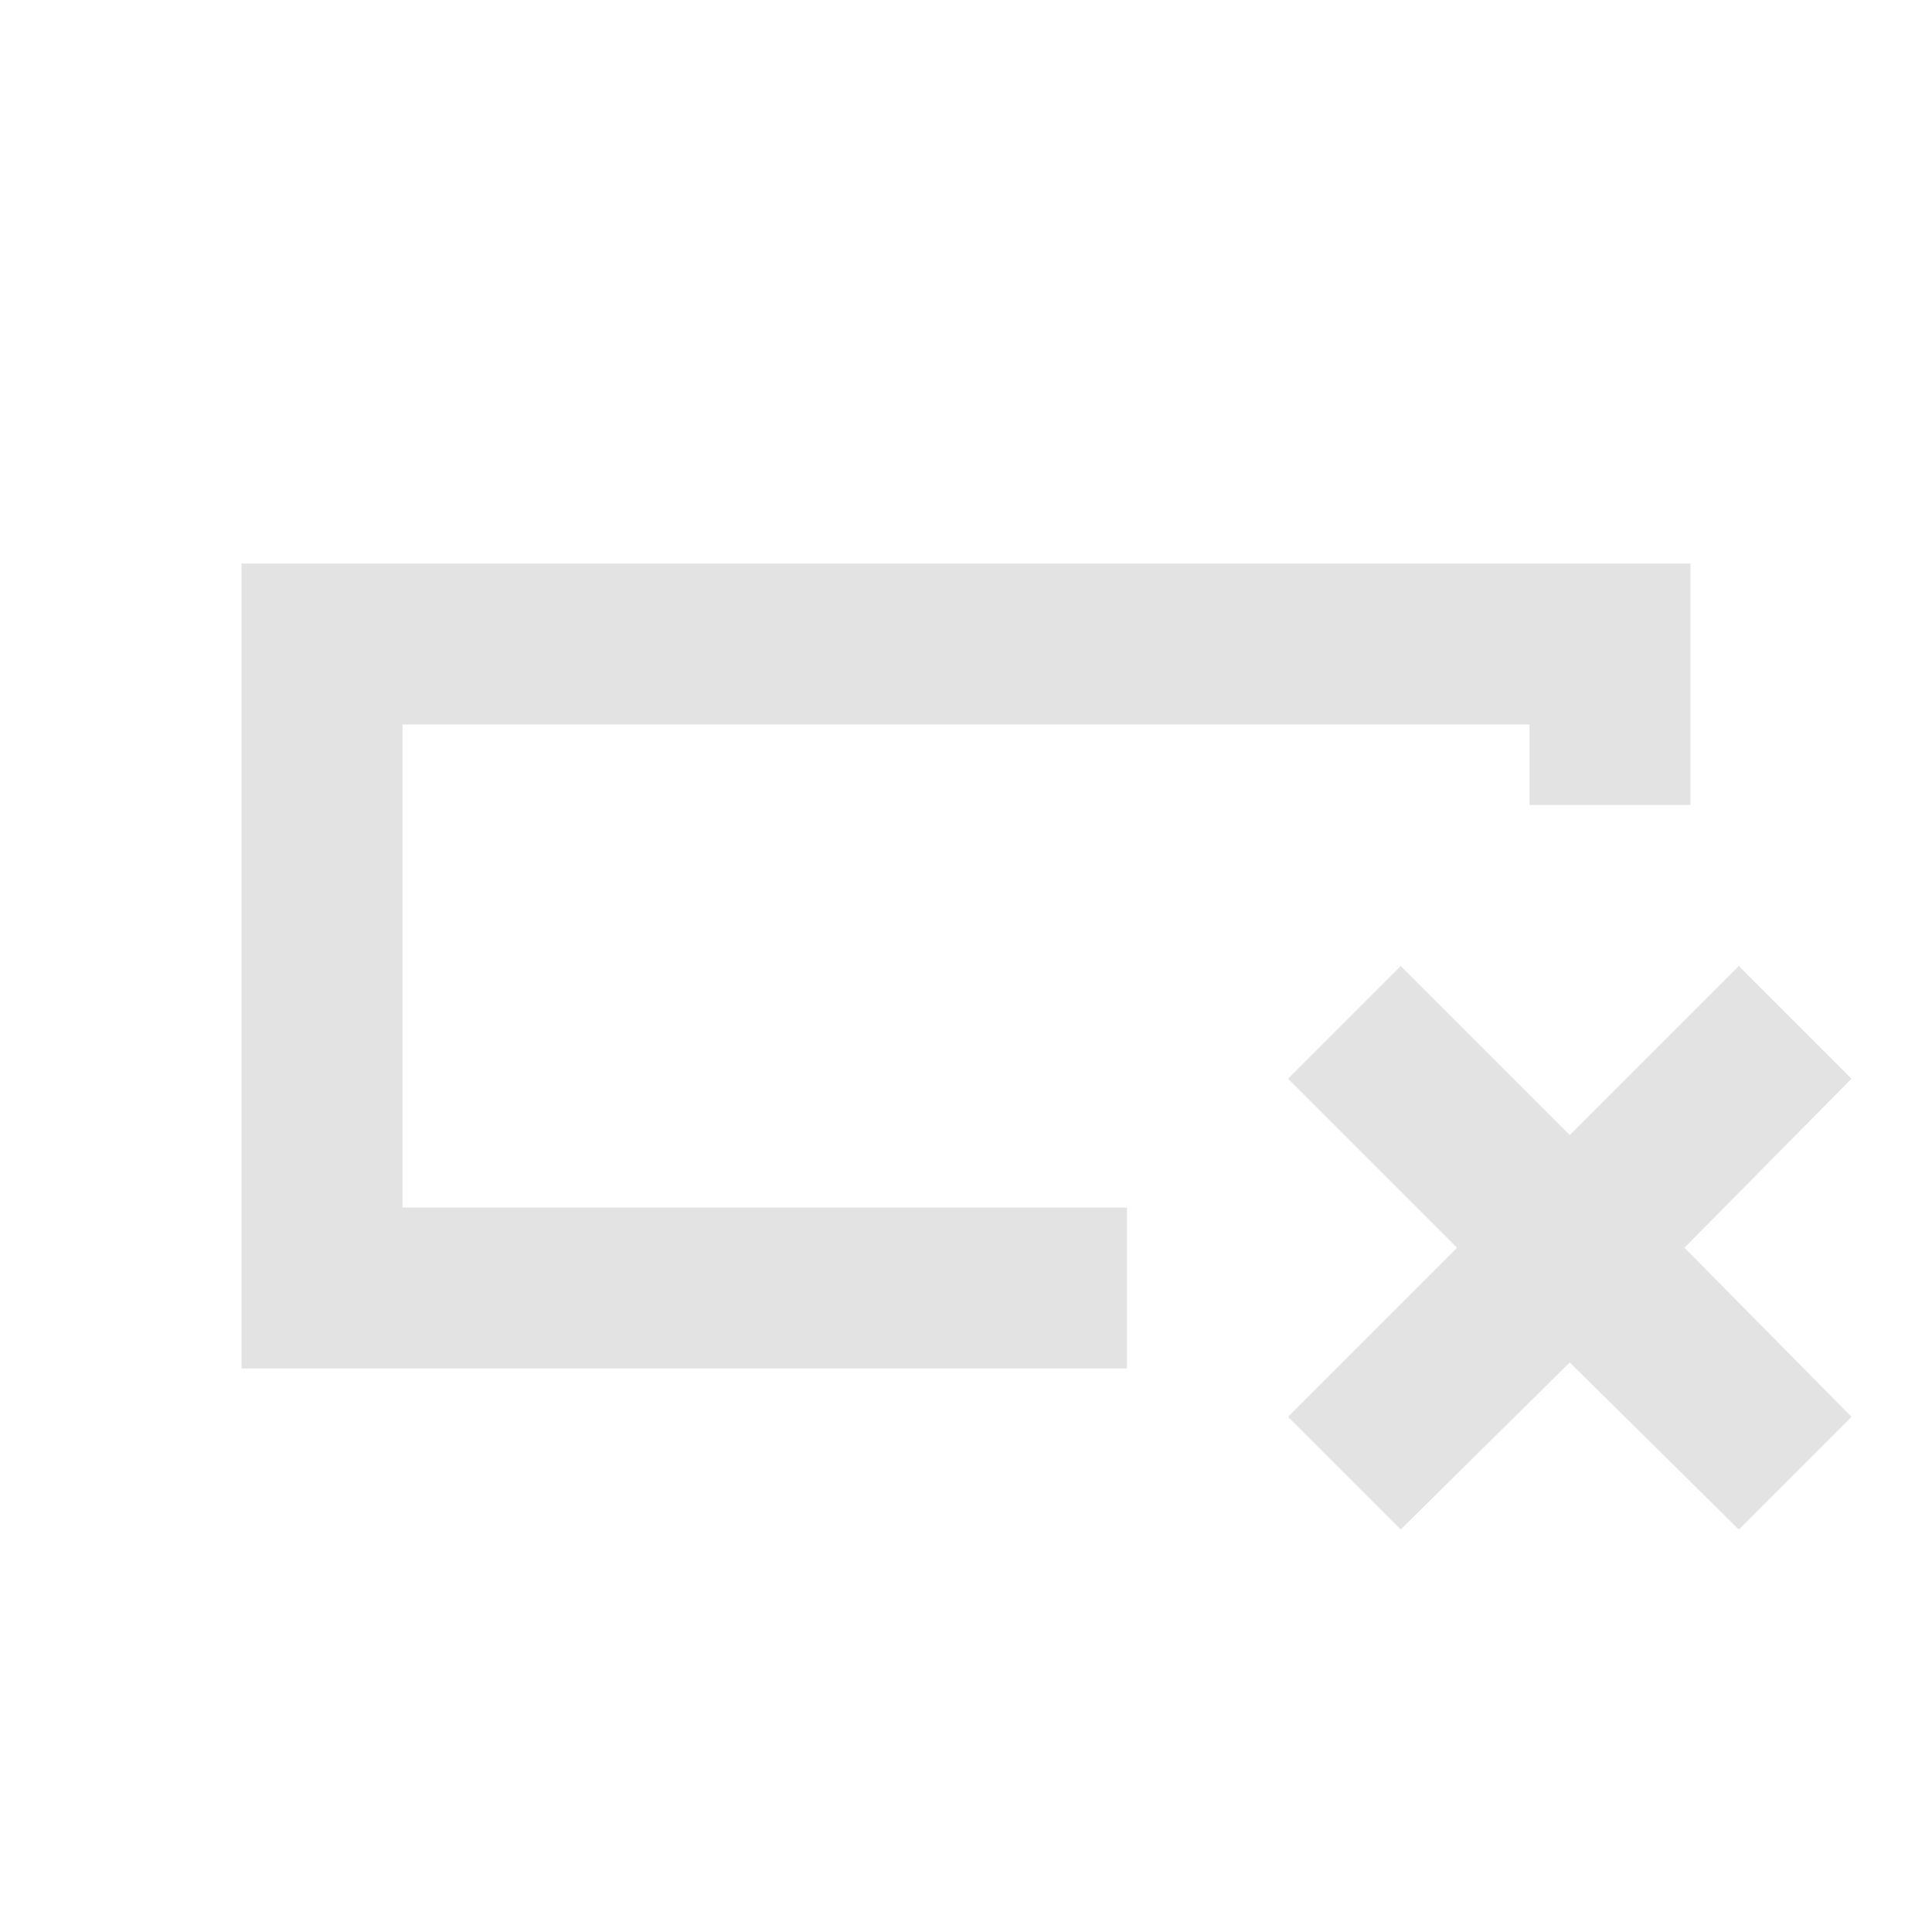
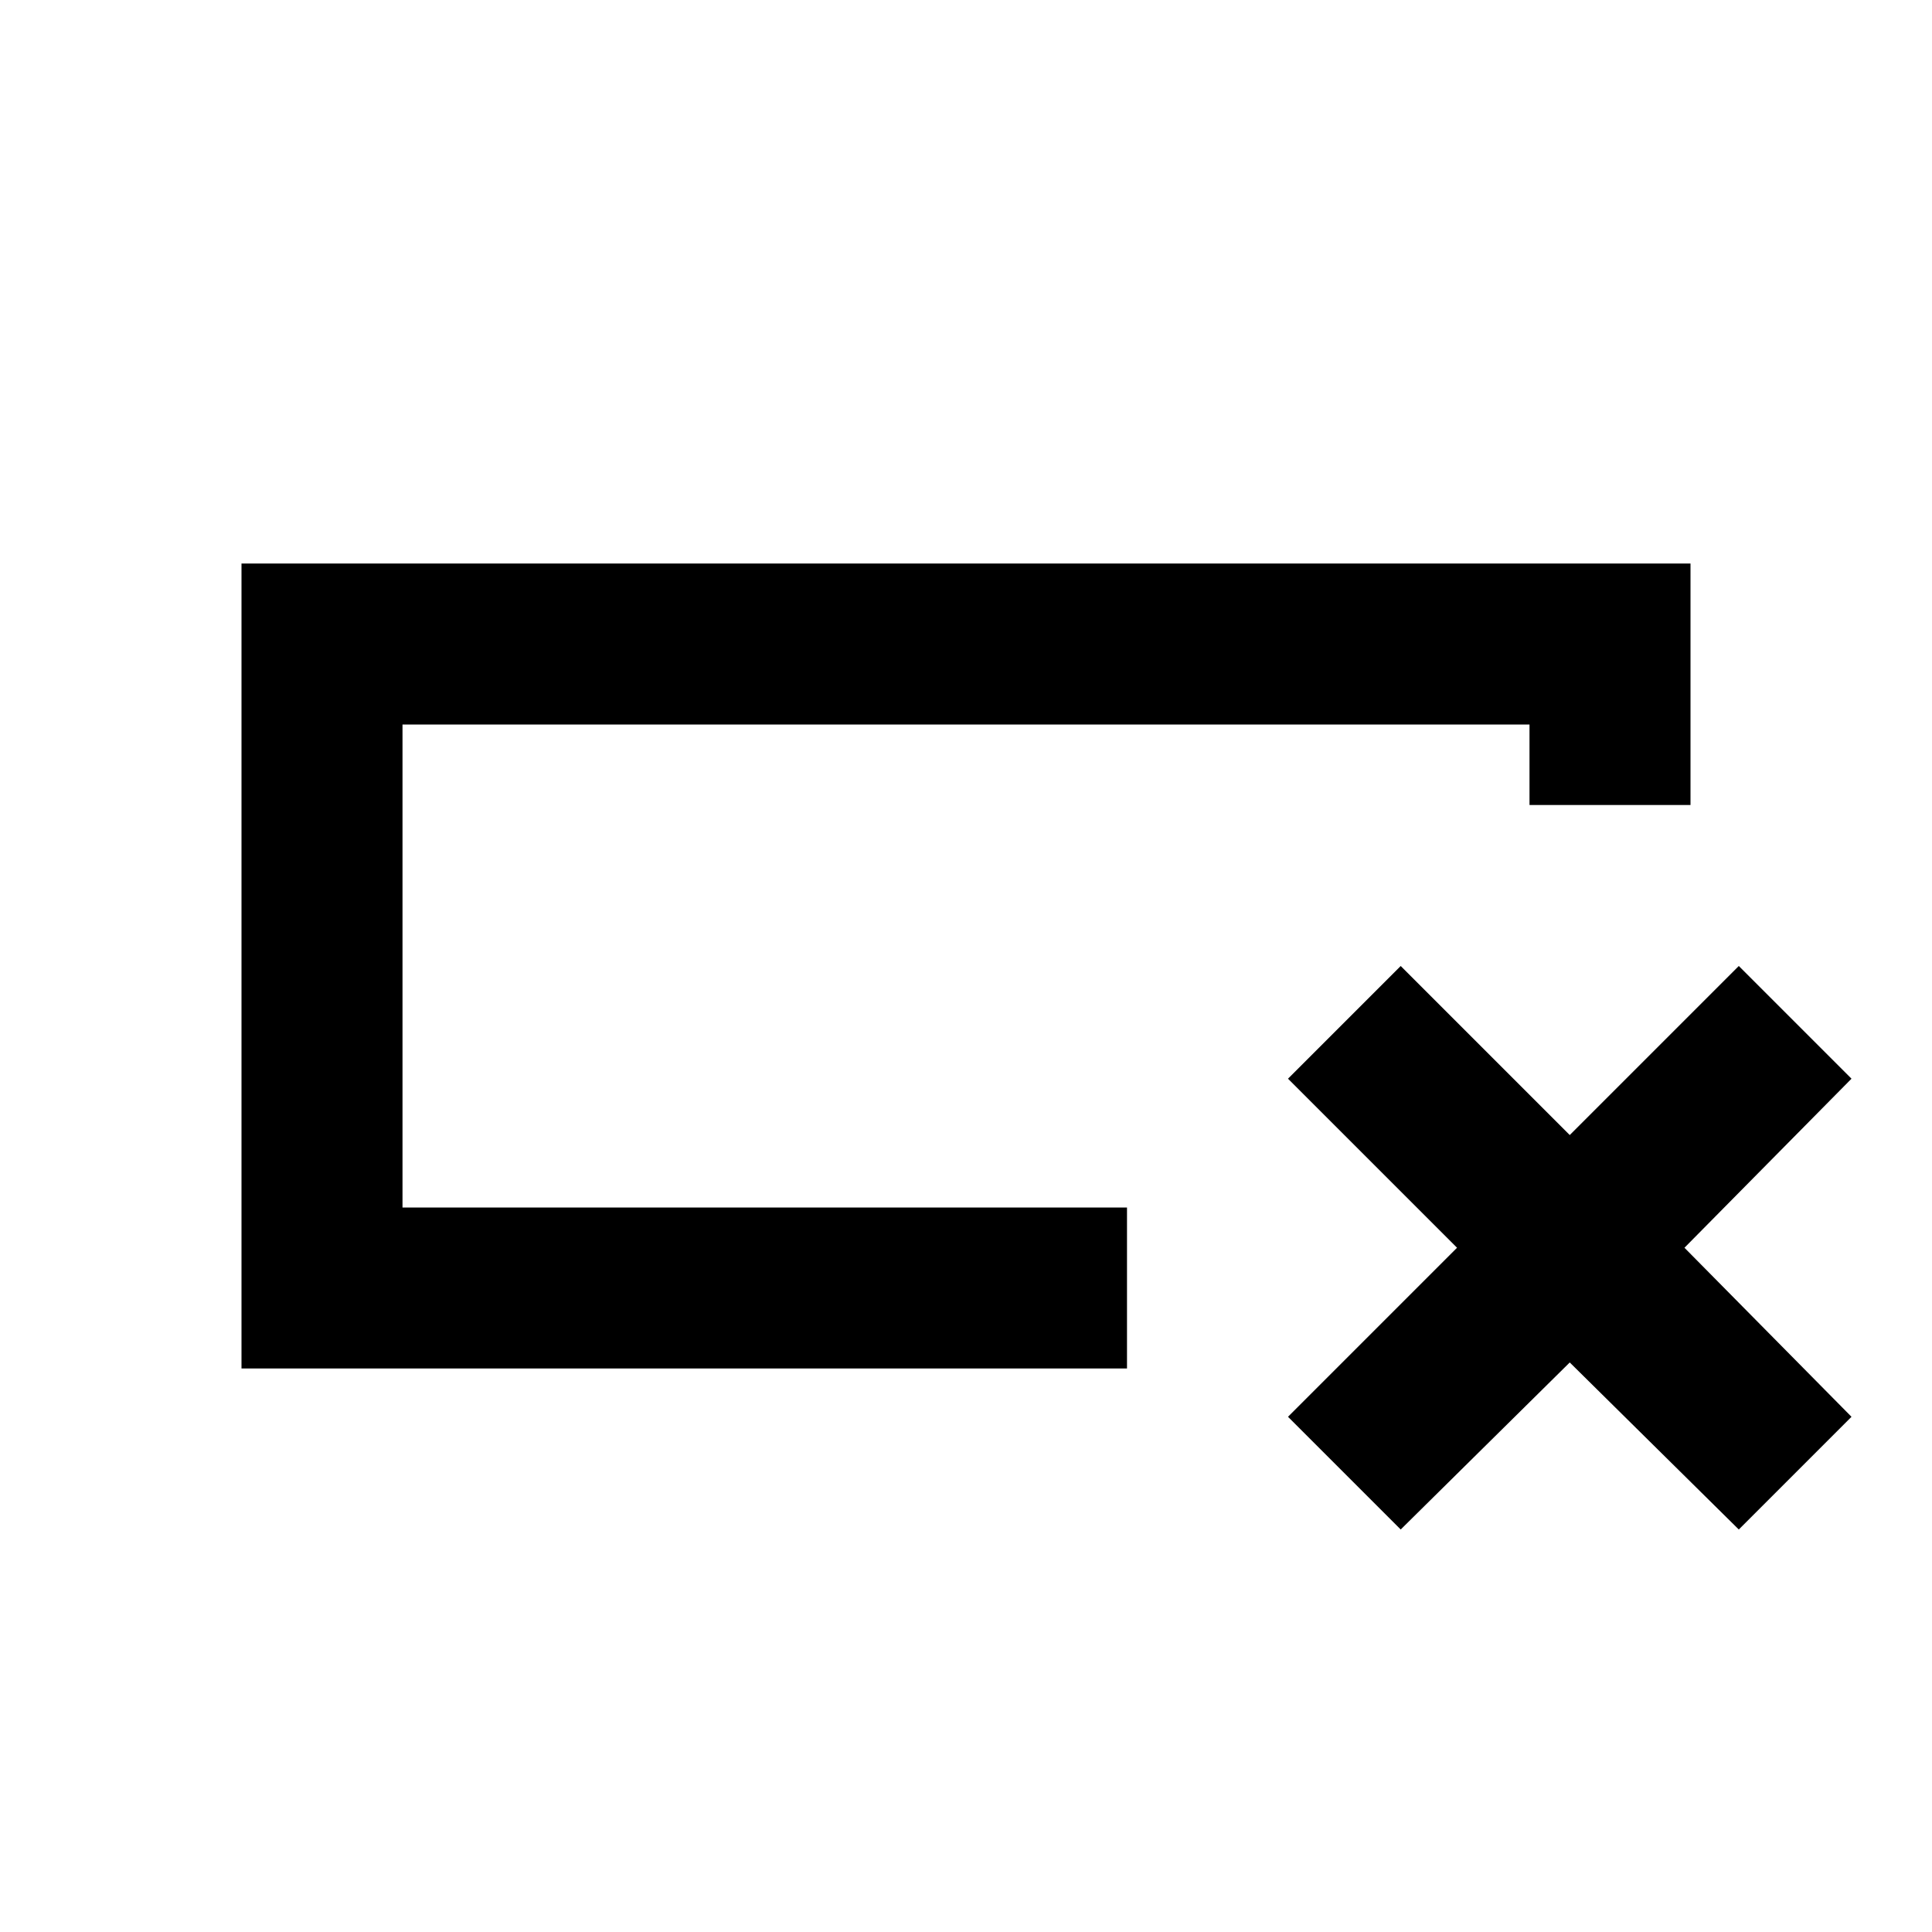
- <svg xmlns="http://www.w3.org/2000/svg" height="24px" viewBox="0 -960 960 960" width="24px" fill="#e3e3e3">
+ <svg xmlns="http://www.w3.org/2000/svg" height="24px" viewBox="0 -960 960 960" width="24px" fill="currentColor">
  <path d="M560-280H120v-400h720v120h-80v-40H200v240h360v80Zm-360-80v-240 240Zm440 104 84-84-84-84 56-56 84 84 84-84 56 56-83 84 83 84-56 56-84-83-84 83-56-56Z" />
</svg>
